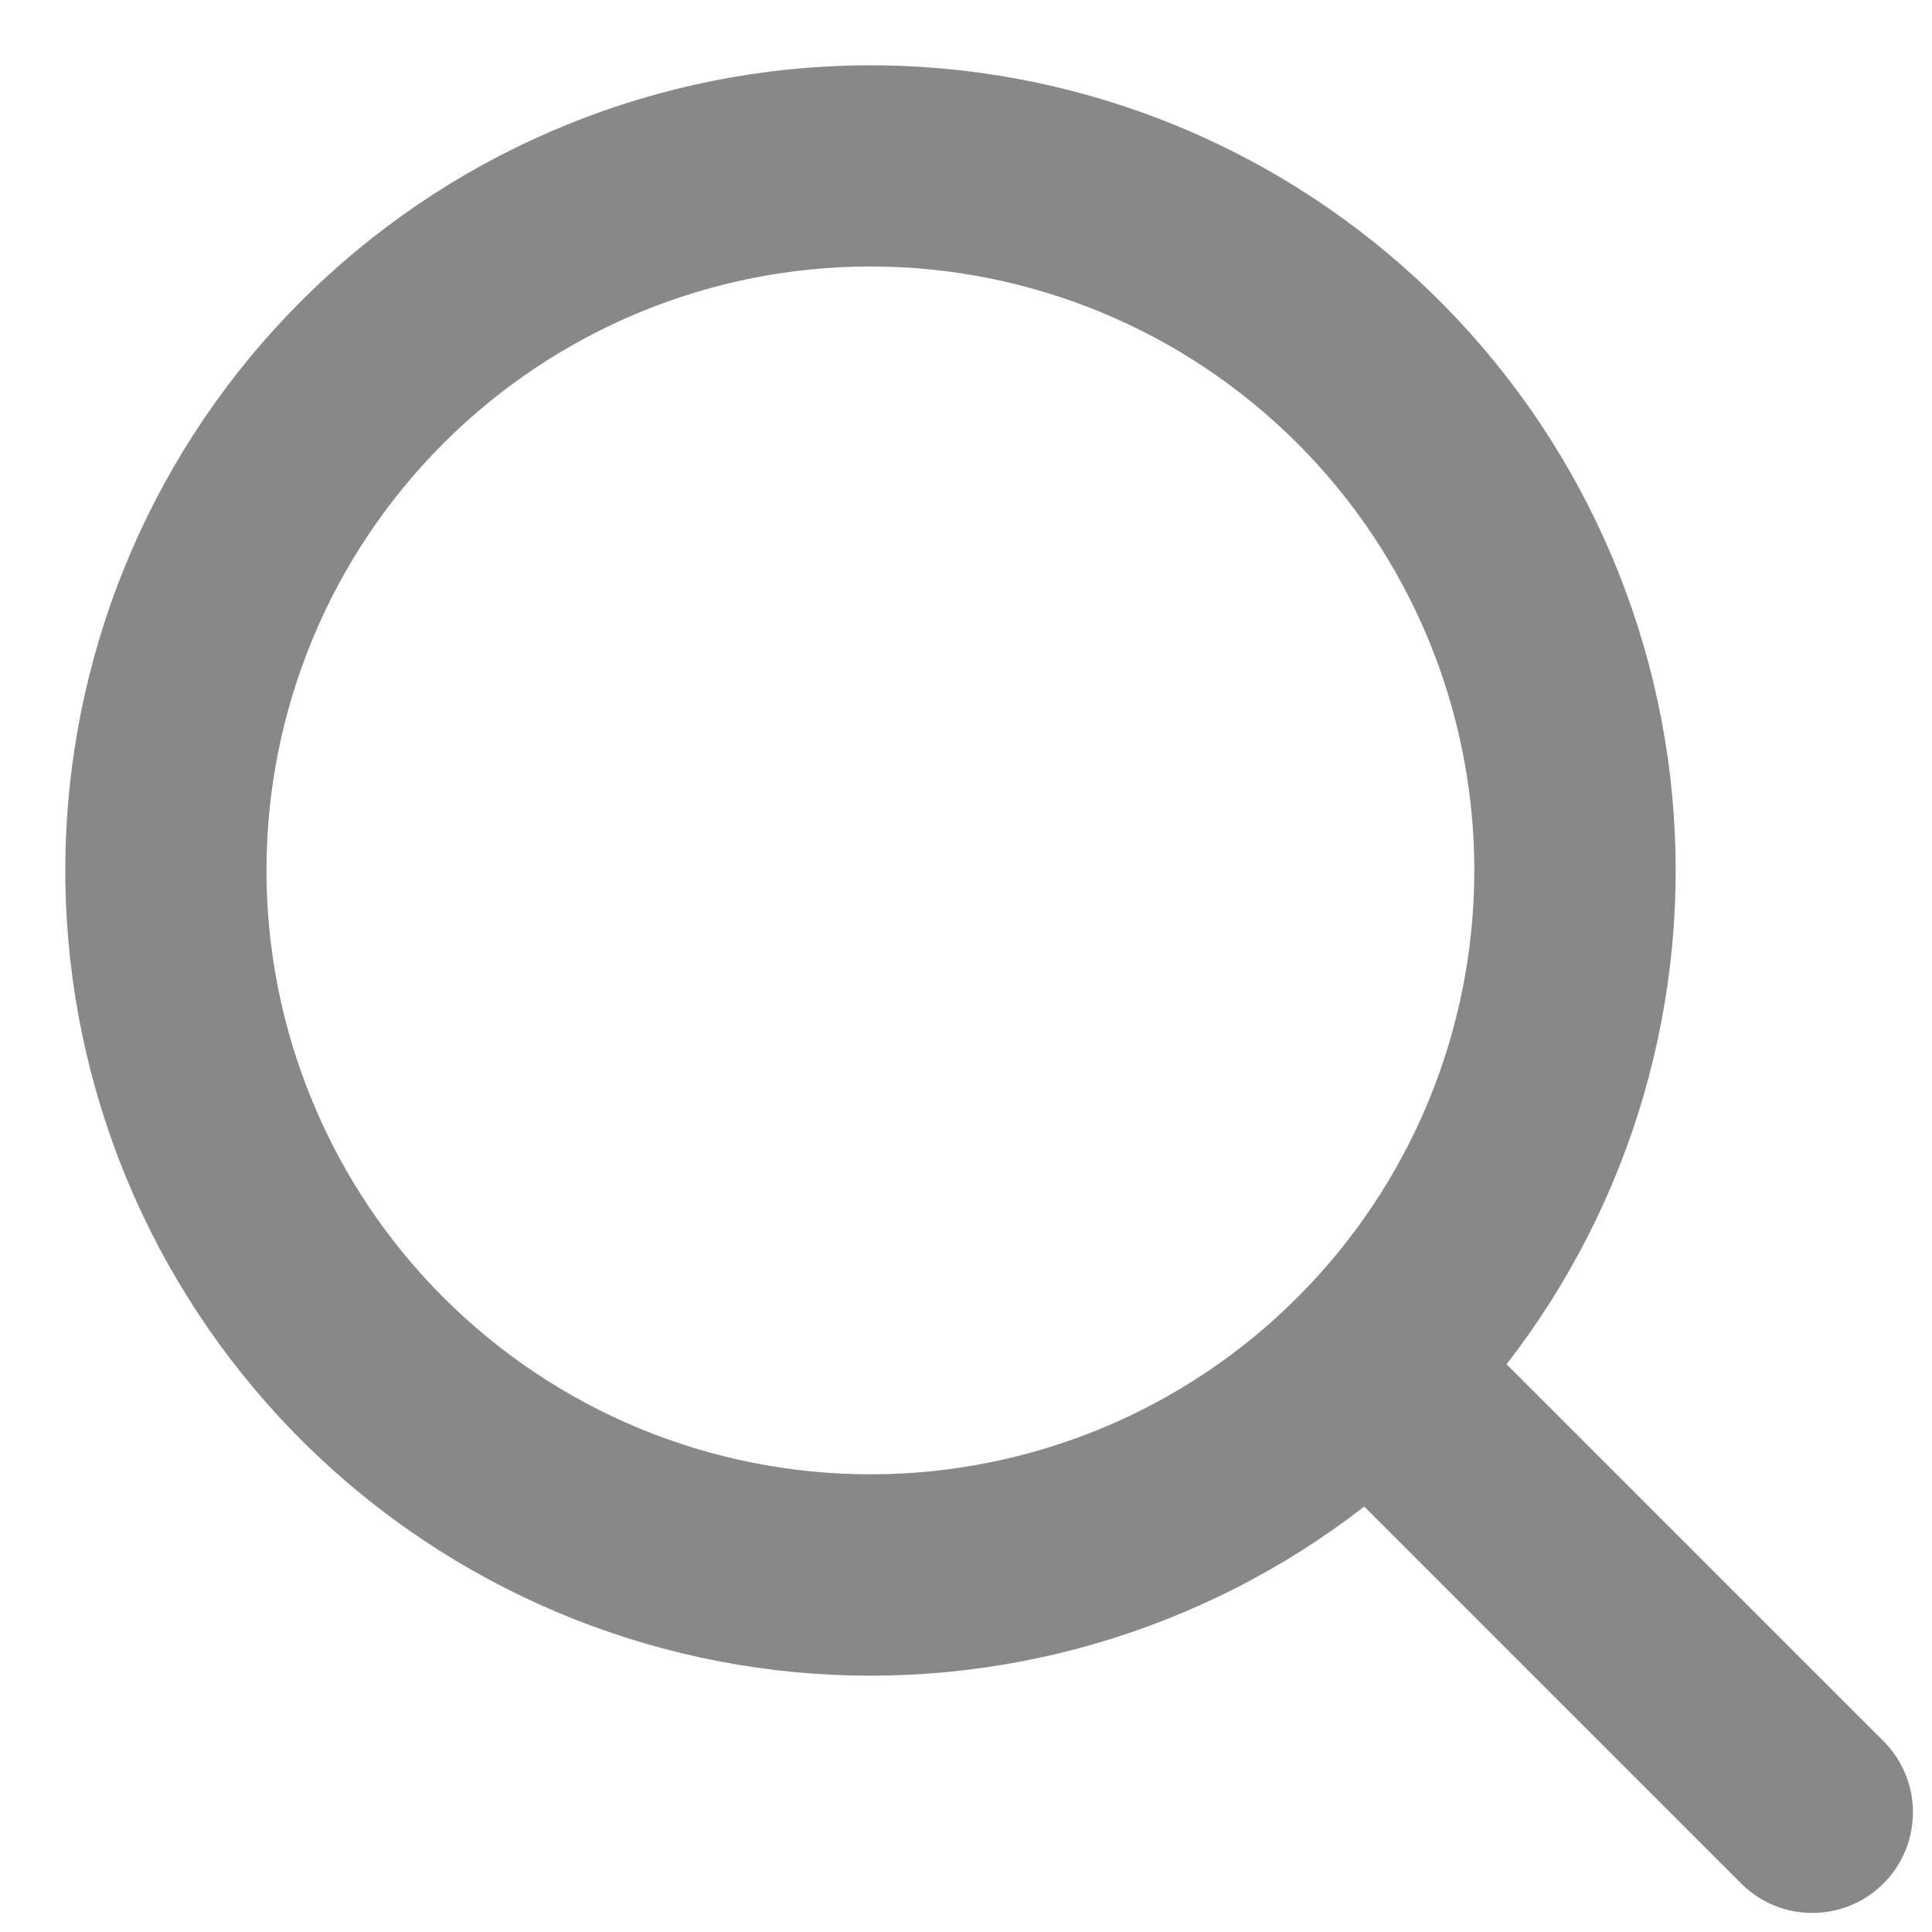
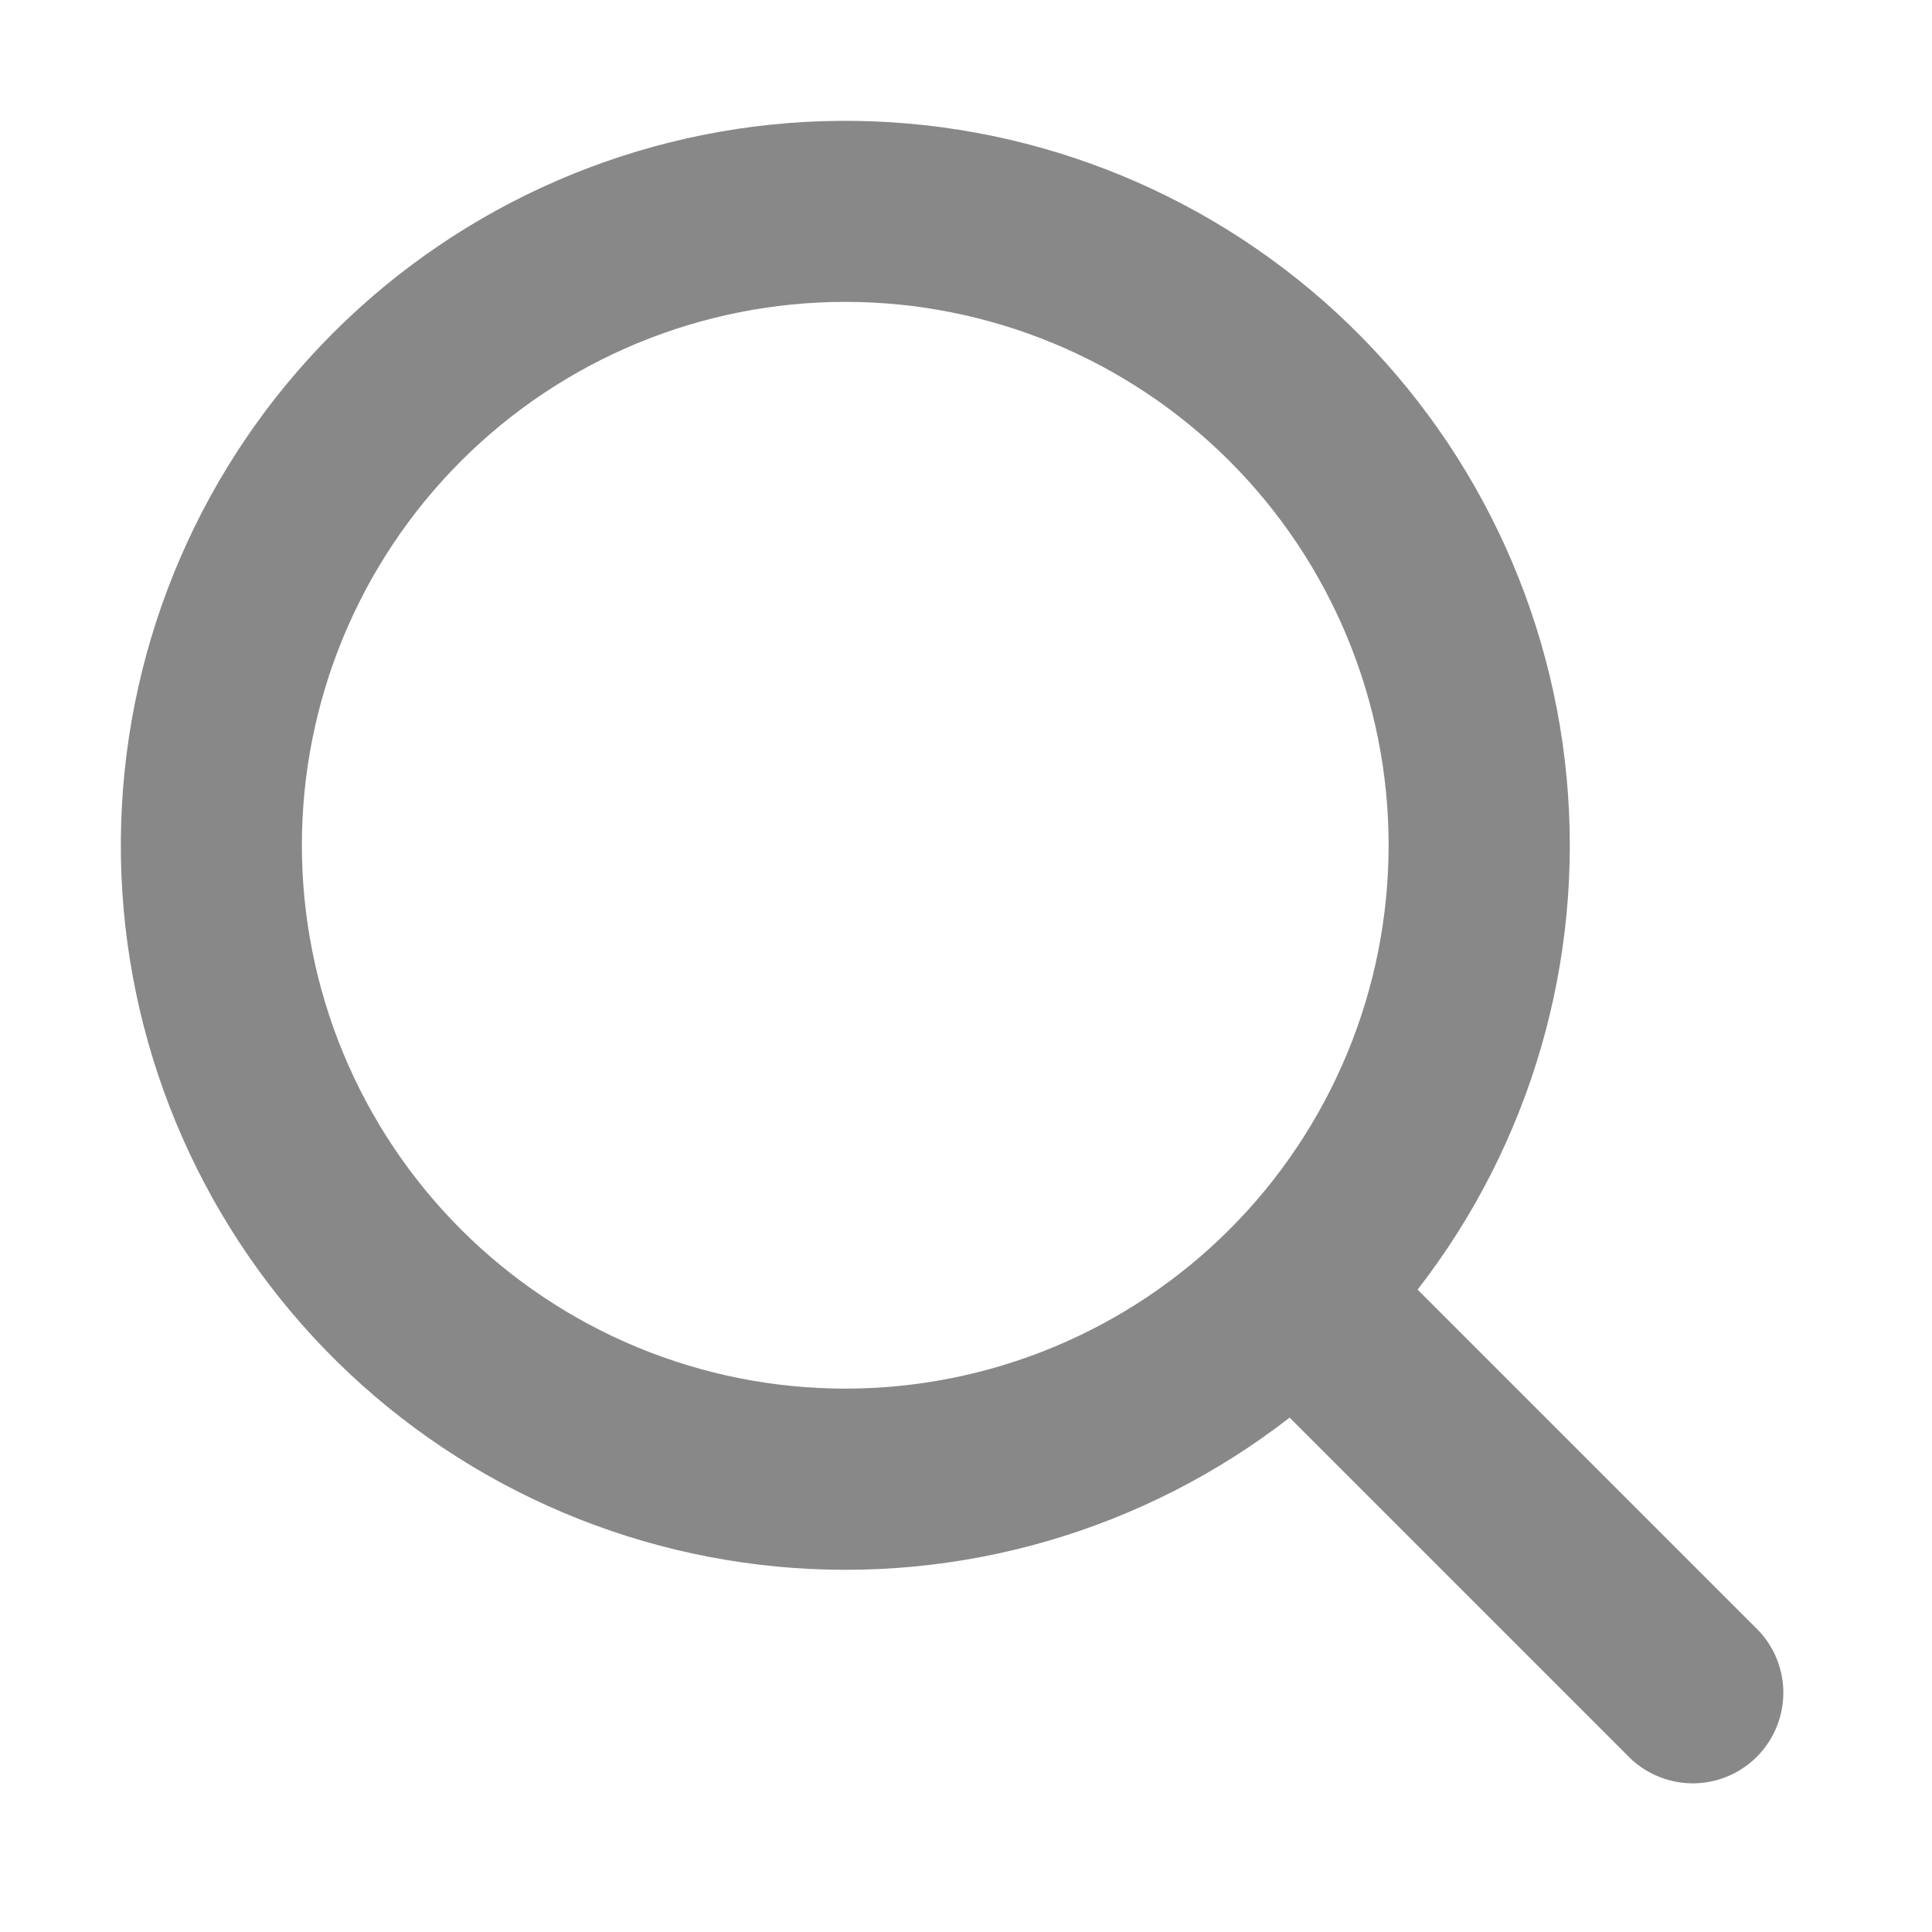
- <svg xmlns="http://www.w3.org/2000/svg" width="28" height="28" viewBox="0 0 28 28" fill="none">
-   <path fill-rule="evenodd" clip-rule="evenodd" d="M21.367 12.614C21.367 13.764 21.14 14.902 20.701 15.964C20.261 17.026 19.616 17.991 18.803 18.803C17.991 19.616 17.026 20.261 15.964 20.701C14.902 21.14 13.764 21.367 12.615 21.367C11.465 21.367 10.327 21.14 9.265 20.701C8.203 20.261 7.239 19.616 6.426 18.803C5.613 17.991 4.968 17.026 4.529 15.964C4.089 14.902 3.862 13.764 3.862 12.614C3.862 10.293 4.784 8.067 6.426 6.426C8.067 4.784 10.293 3.862 12.615 3.862C14.936 3.862 17.162 4.784 18.803 6.426C20.445 8.067 21.367 10.293 21.367 12.614ZM19.772 21.834C17.427 23.654 14.477 24.512 11.521 24.234C8.566 23.955 5.827 22.561 3.864 20.335C1.9 18.108 0.859 15.217 0.952 12.25C1.045 9.283 2.265 6.463 4.364 4.364C6.463 2.265 9.283 1.045 12.25 0.952C15.217 0.859 18.108 1.9 20.335 3.864C22.561 5.827 23.955 8.566 24.234 11.521C24.512 14.476 23.654 17.427 21.834 19.772L27.26 25.198C27.403 25.332 27.518 25.493 27.598 25.672C27.678 25.851 27.721 26.044 27.724 26.24C27.727 26.436 27.691 26.63 27.618 26.812C27.545 26.993 27.436 27.158 27.297 27.297C27.159 27.435 26.994 27.545 26.812 27.618C26.63 27.691 26.436 27.727 26.24 27.724C26.044 27.721 25.851 27.678 25.672 27.598C25.493 27.518 25.332 27.403 25.198 27.26L19.772 21.834Z" fill="#888888" />
+ <svg xmlns="http://www.w3.org/2000/svg" width="40" height="40" viewBox="0 0 40 40" fill="none">
+   <path fill-rule="evenodd" clip-rule="evenodd" d="M28.75 17.5C28.75 18.977 28.459 20.44 27.894 21.805C27.328 23.17 26.5 24.41 25.455 25.455C24.41 26.5 23.17 27.328 21.805 27.894C20.44 28.459 18.977 28.75 17.5 28.75C16.023 28.75 14.56 28.459 13.195 27.894C11.83 27.328 10.59 26.5 9.545 25.455C8.5 24.41 7.672 23.17 7.106 21.805C6.541 20.44 6.25 18.977 6.25 17.5C6.25 14.516 7.435 11.655 9.545 9.545C11.655 7.435 14.516 6.25 17.5 6.25C20.484 6.25 23.345 7.435 25.455 9.545C27.565 11.655 28.75 14.516 28.75 17.5ZM26.7 29.35C23.686 31.69 19.893 32.793 16.095 32.435C12.296 32.077 8.776 30.285 6.252 27.424C3.728 24.562 2.389 20.846 2.509 17.032C2.628 13.218 4.197 9.593 6.895 6.895C9.593 4.197 13.218 2.628 17.032 2.509C20.846 2.389 24.562 3.728 27.424 6.252C30.285 8.776 32.077 12.296 32.435 16.095C32.793 19.893 31.69 23.686 29.35 26.7L36.325 33.675C36.509 33.847 36.657 34.054 36.76 34.284C36.862 34.514 36.917 34.762 36.922 35.014C36.926 35.265 36.88 35.516 36.785 35.749C36.691 35.983 36.551 36.194 36.373 36.373C36.194 36.551 35.983 36.691 35.749 36.785C35.516 36.88 35.266 36.926 35.014 36.922C34.762 36.917 34.514 36.862 34.284 36.759C34.054 36.657 33.847 36.509 33.675 36.325L26.7 29.35Z" fill="#888888" />
</svg>
